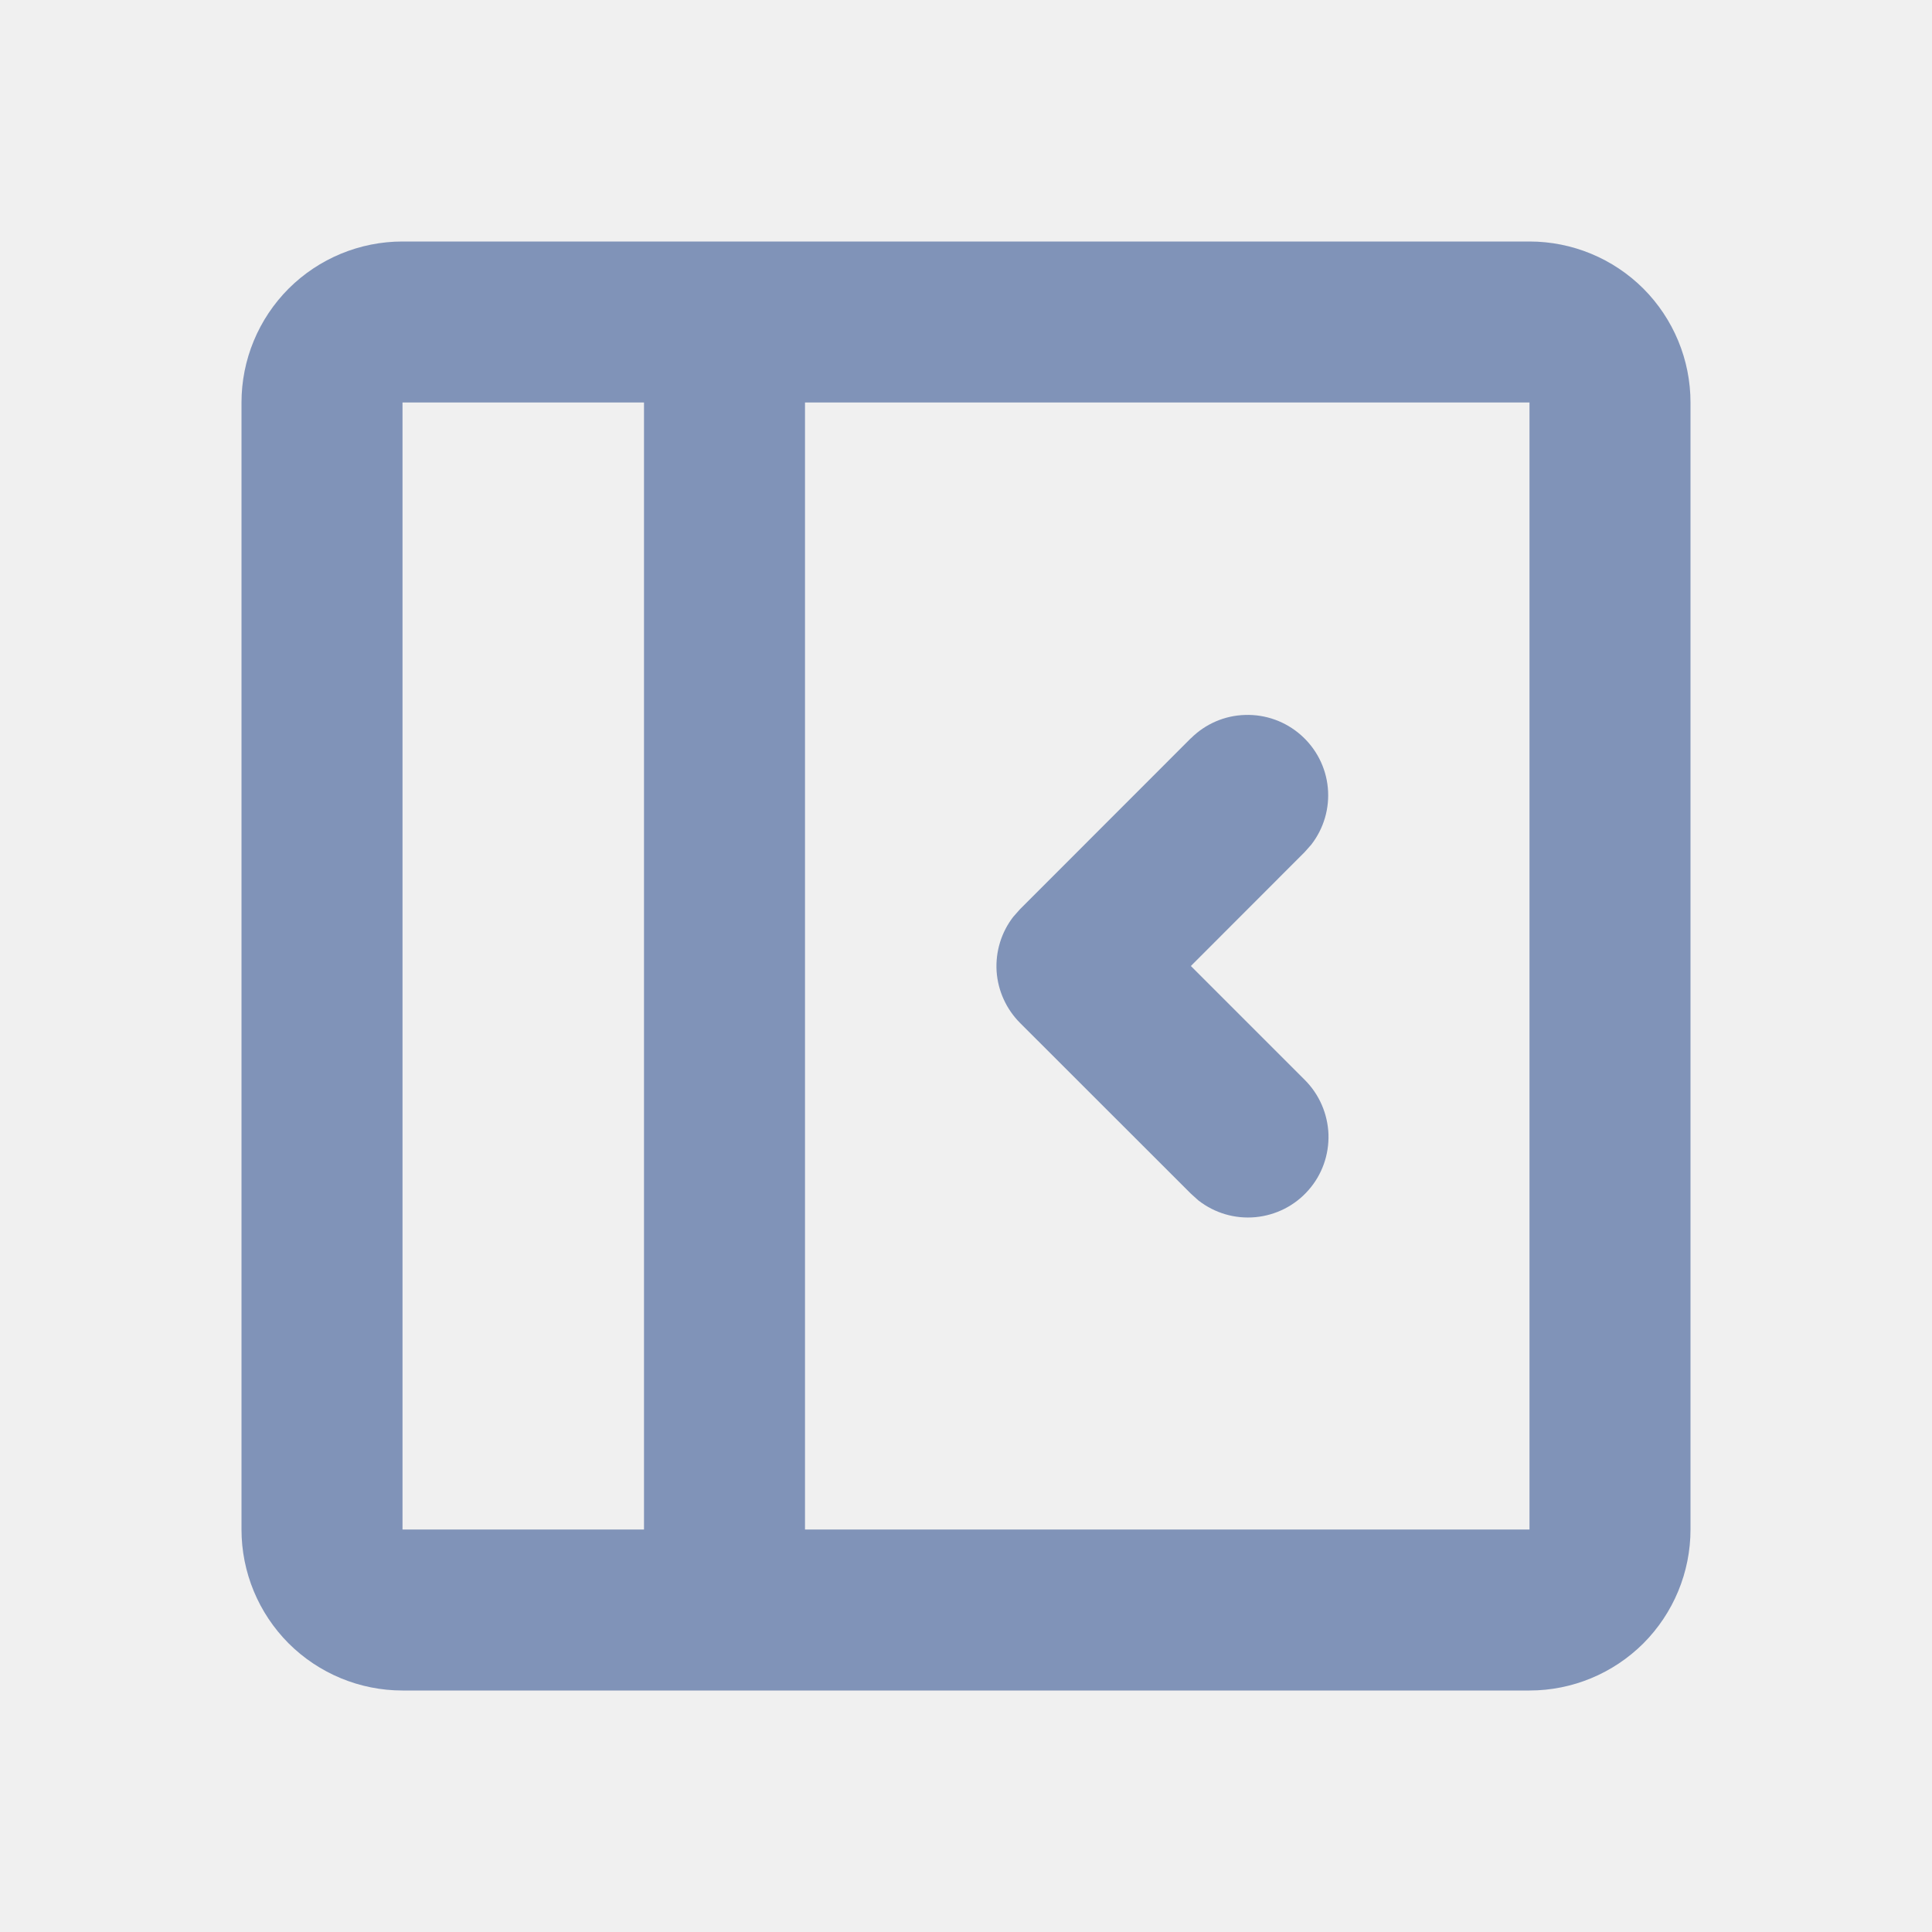
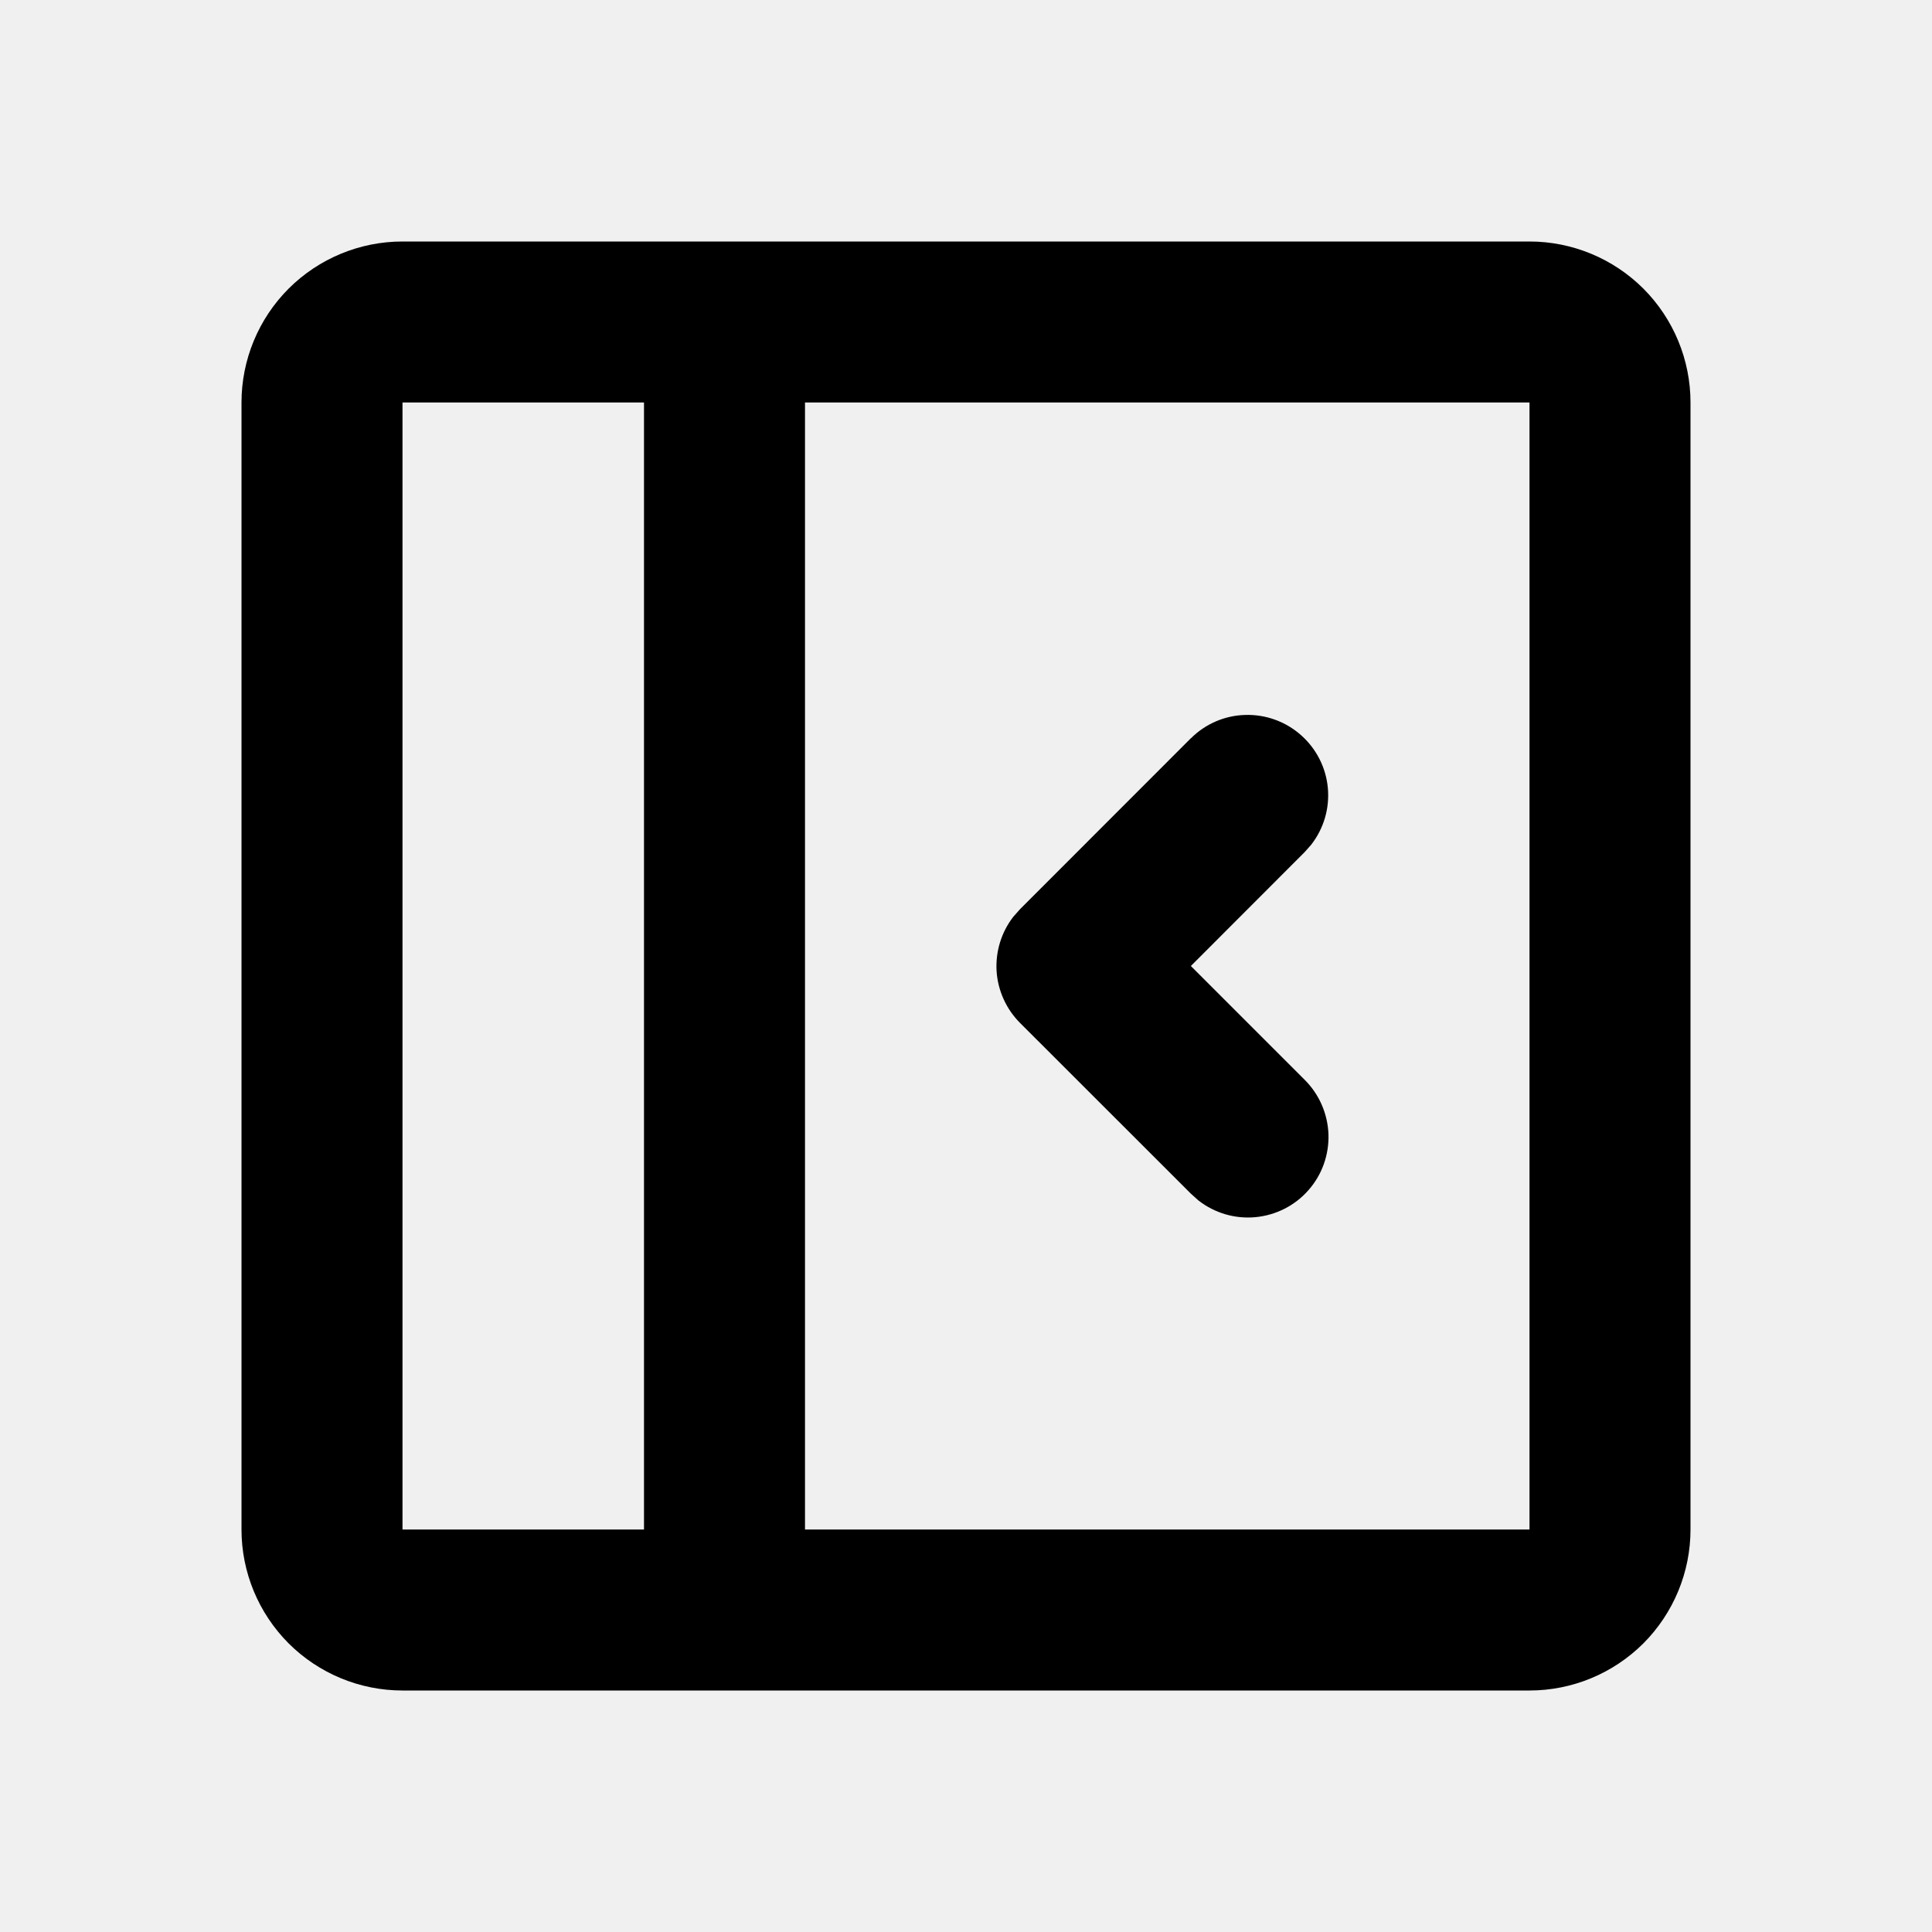
<svg xmlns="http://www.w3.org/2000/svg" width="18" height="18" viewBox="0 0 18 18" fill="none">
  <g clip-path="url(#clip0_5662_19716)">
-     <path fill-rule="evenodd" clip-rule="evenodd" d="M14.25 2.25C14.648 2.25 15.029 2.408 15.311 2.689C15.592 2.971 15.75 3.352 15.75 3.75V14.25C15.75 14.648 15.592 15.029 15.311 15.311C15.029 15.592 14.648 15.75 14.25 15.75H3.75C3.352 15.75 2.971 15.592 2.689 15.311C2.408 15.029 2.25 14.648 2.25 14.25V3.75C2.25 3.352 2.408 2.971 2.689 2.689C2.971 2.408 3.352 2.25 3.75 2.25H14.25ZM6 3.75H3.75V14.25H6V3.75ZM14.25 3.75H7.5V14.25H14.25V3.75ZM11.095 6.879C11.23 6.744 11.411 6.666 11.601 6.661C11.792 6.655 11.977 6.722 12.12 6.848C12.263 6.974 12.353 7.149 12.371 7.339C12.389 7.529 12.334 7.718 12.217 7.869L12.155 7.939L11.095 9L12.155 10.06C12.291 10.195 12.37 10.377 12.377 10.568C12.383 10.759 12.317 10.946 12.19 11.089C12.064 11.233 11.887 11.322 11.697 11.34C11.506 11.358 11.316 11.302 11.165 11.184L11.095 11.121L9.504 9.531C9.375 9.402 9.297 9.23 9.285 9.048C9.274 8.866 9.329 8.685 9.441 8.541L9.504 8.47L11.094 6.879H11.095Z" fill="#8093B8" />
+     <path fill-rule="evenodd" clip-rule="evenodd" d="M14.25 2.25C14.648 2.25 15.029 2.408 15.311 2.689C15.592 2.971 15.75 3.352 15.75 3.75V14.25C15.75 14.648 15.592 15.029 15.311 15.311C15.029 15.592 14.648 15.75 14.25 15.75H3.75C3.352 15.75 2.971 15.592 2.689 15.311C2.408 15.029 2.25 14.648 2.25 14.25V3.75C2.25 3.352 2.408 2.971 2.689 2.689C2.971 2.408 3.352 2.25 3.75 2.25H14.25ZM6 3.75H3.75V14.25H6V3.75ZM14.25 3.75H7.5V14.25H14.25V3.75ZM11.095 6.879C11.23 6.744 11.411 6.666 11.601 6.661C11.792 6.655 11.977 6.722 12.12 6.848C12.263 6.974 12.353 7.149 12.371 7.339C12.389 7.529 12.334 7.718 12.217 7.869L12.155 7.939L11.095 9L12.155 10.06C12.291 10.195 12.37 10.377 12.377 10.568C12.383 10.759 12.317 10.946 12.19 11.089C12.064 11.233 11.887 11.322 11.697 11.34C11.506 11.358 11.316 11.302 11.165 11.184L11.095 11.121L9.504 9.531C9.375 9.402 9.297 9.23 9.285 9.048C9.274 8.866 9.329 8.685 9.441 8.541L9.504 8.47L11.094 6.879H11.095Z" fill="currentColor" />
  </g>
  <defs>
    <clipPath id="clip0_5662_19716">
      <rect width="18" height="18" fill="white" />
    </clipPath>
  </defs>
</svg>
